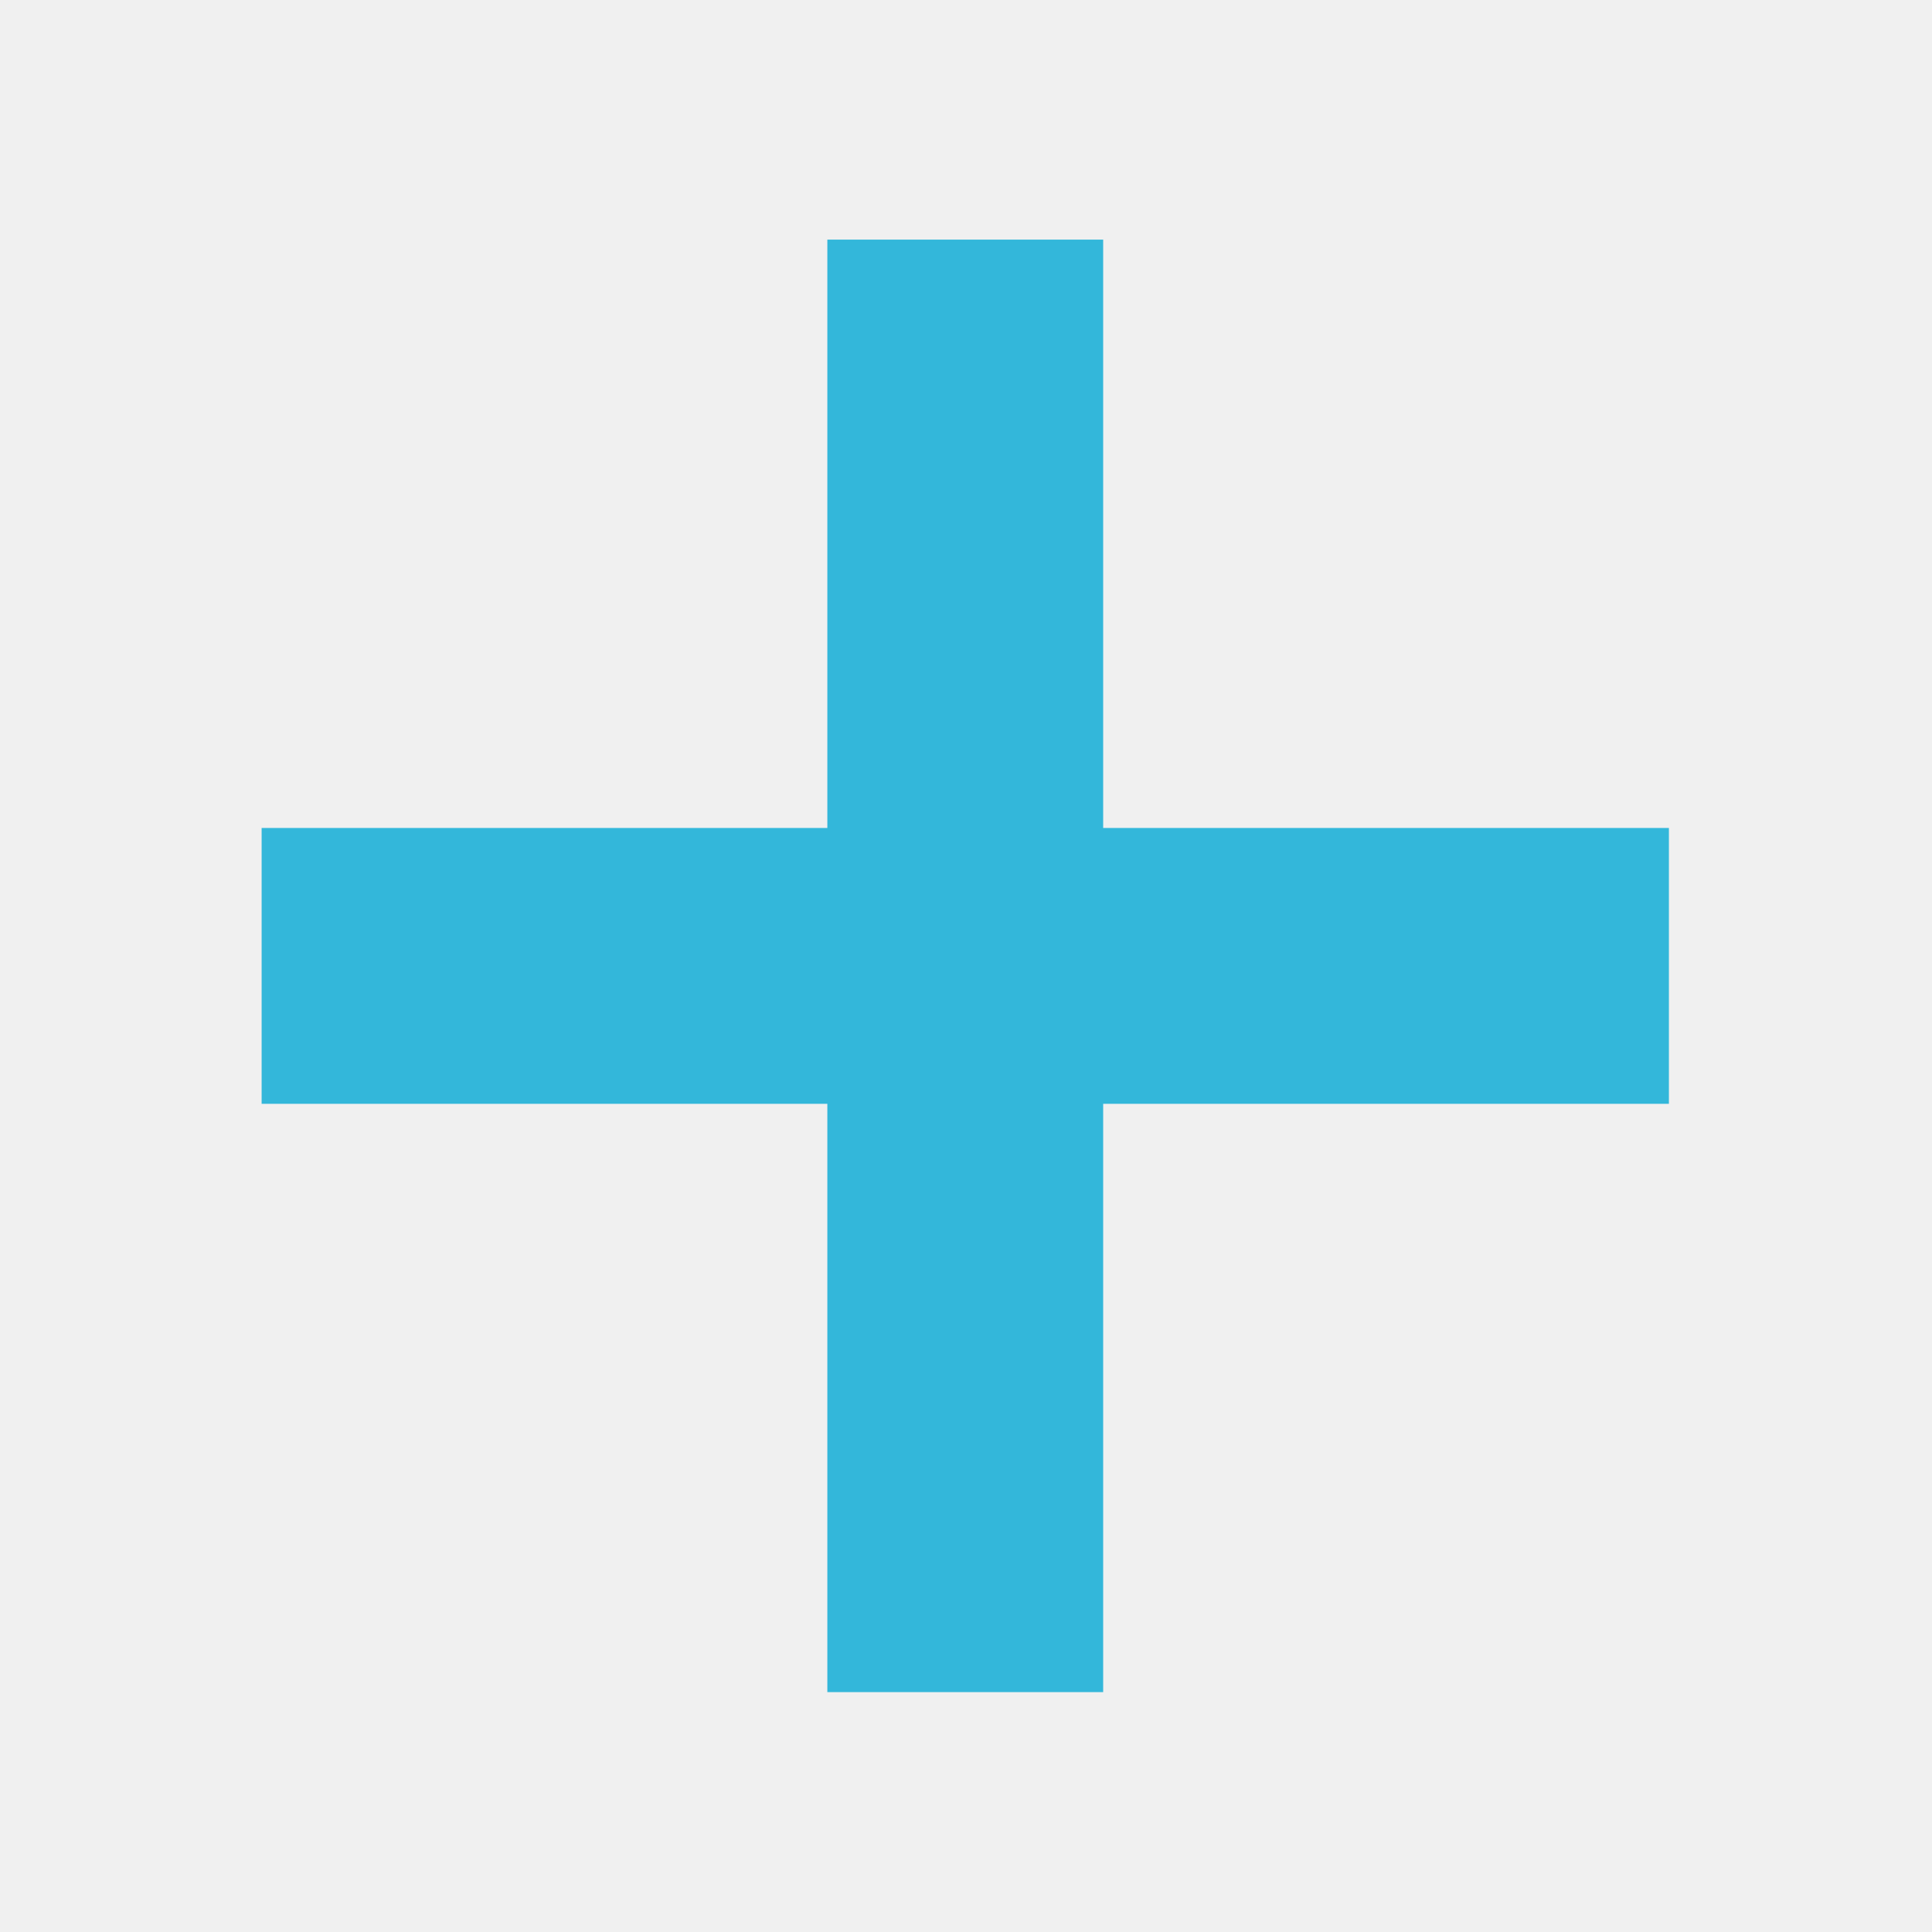
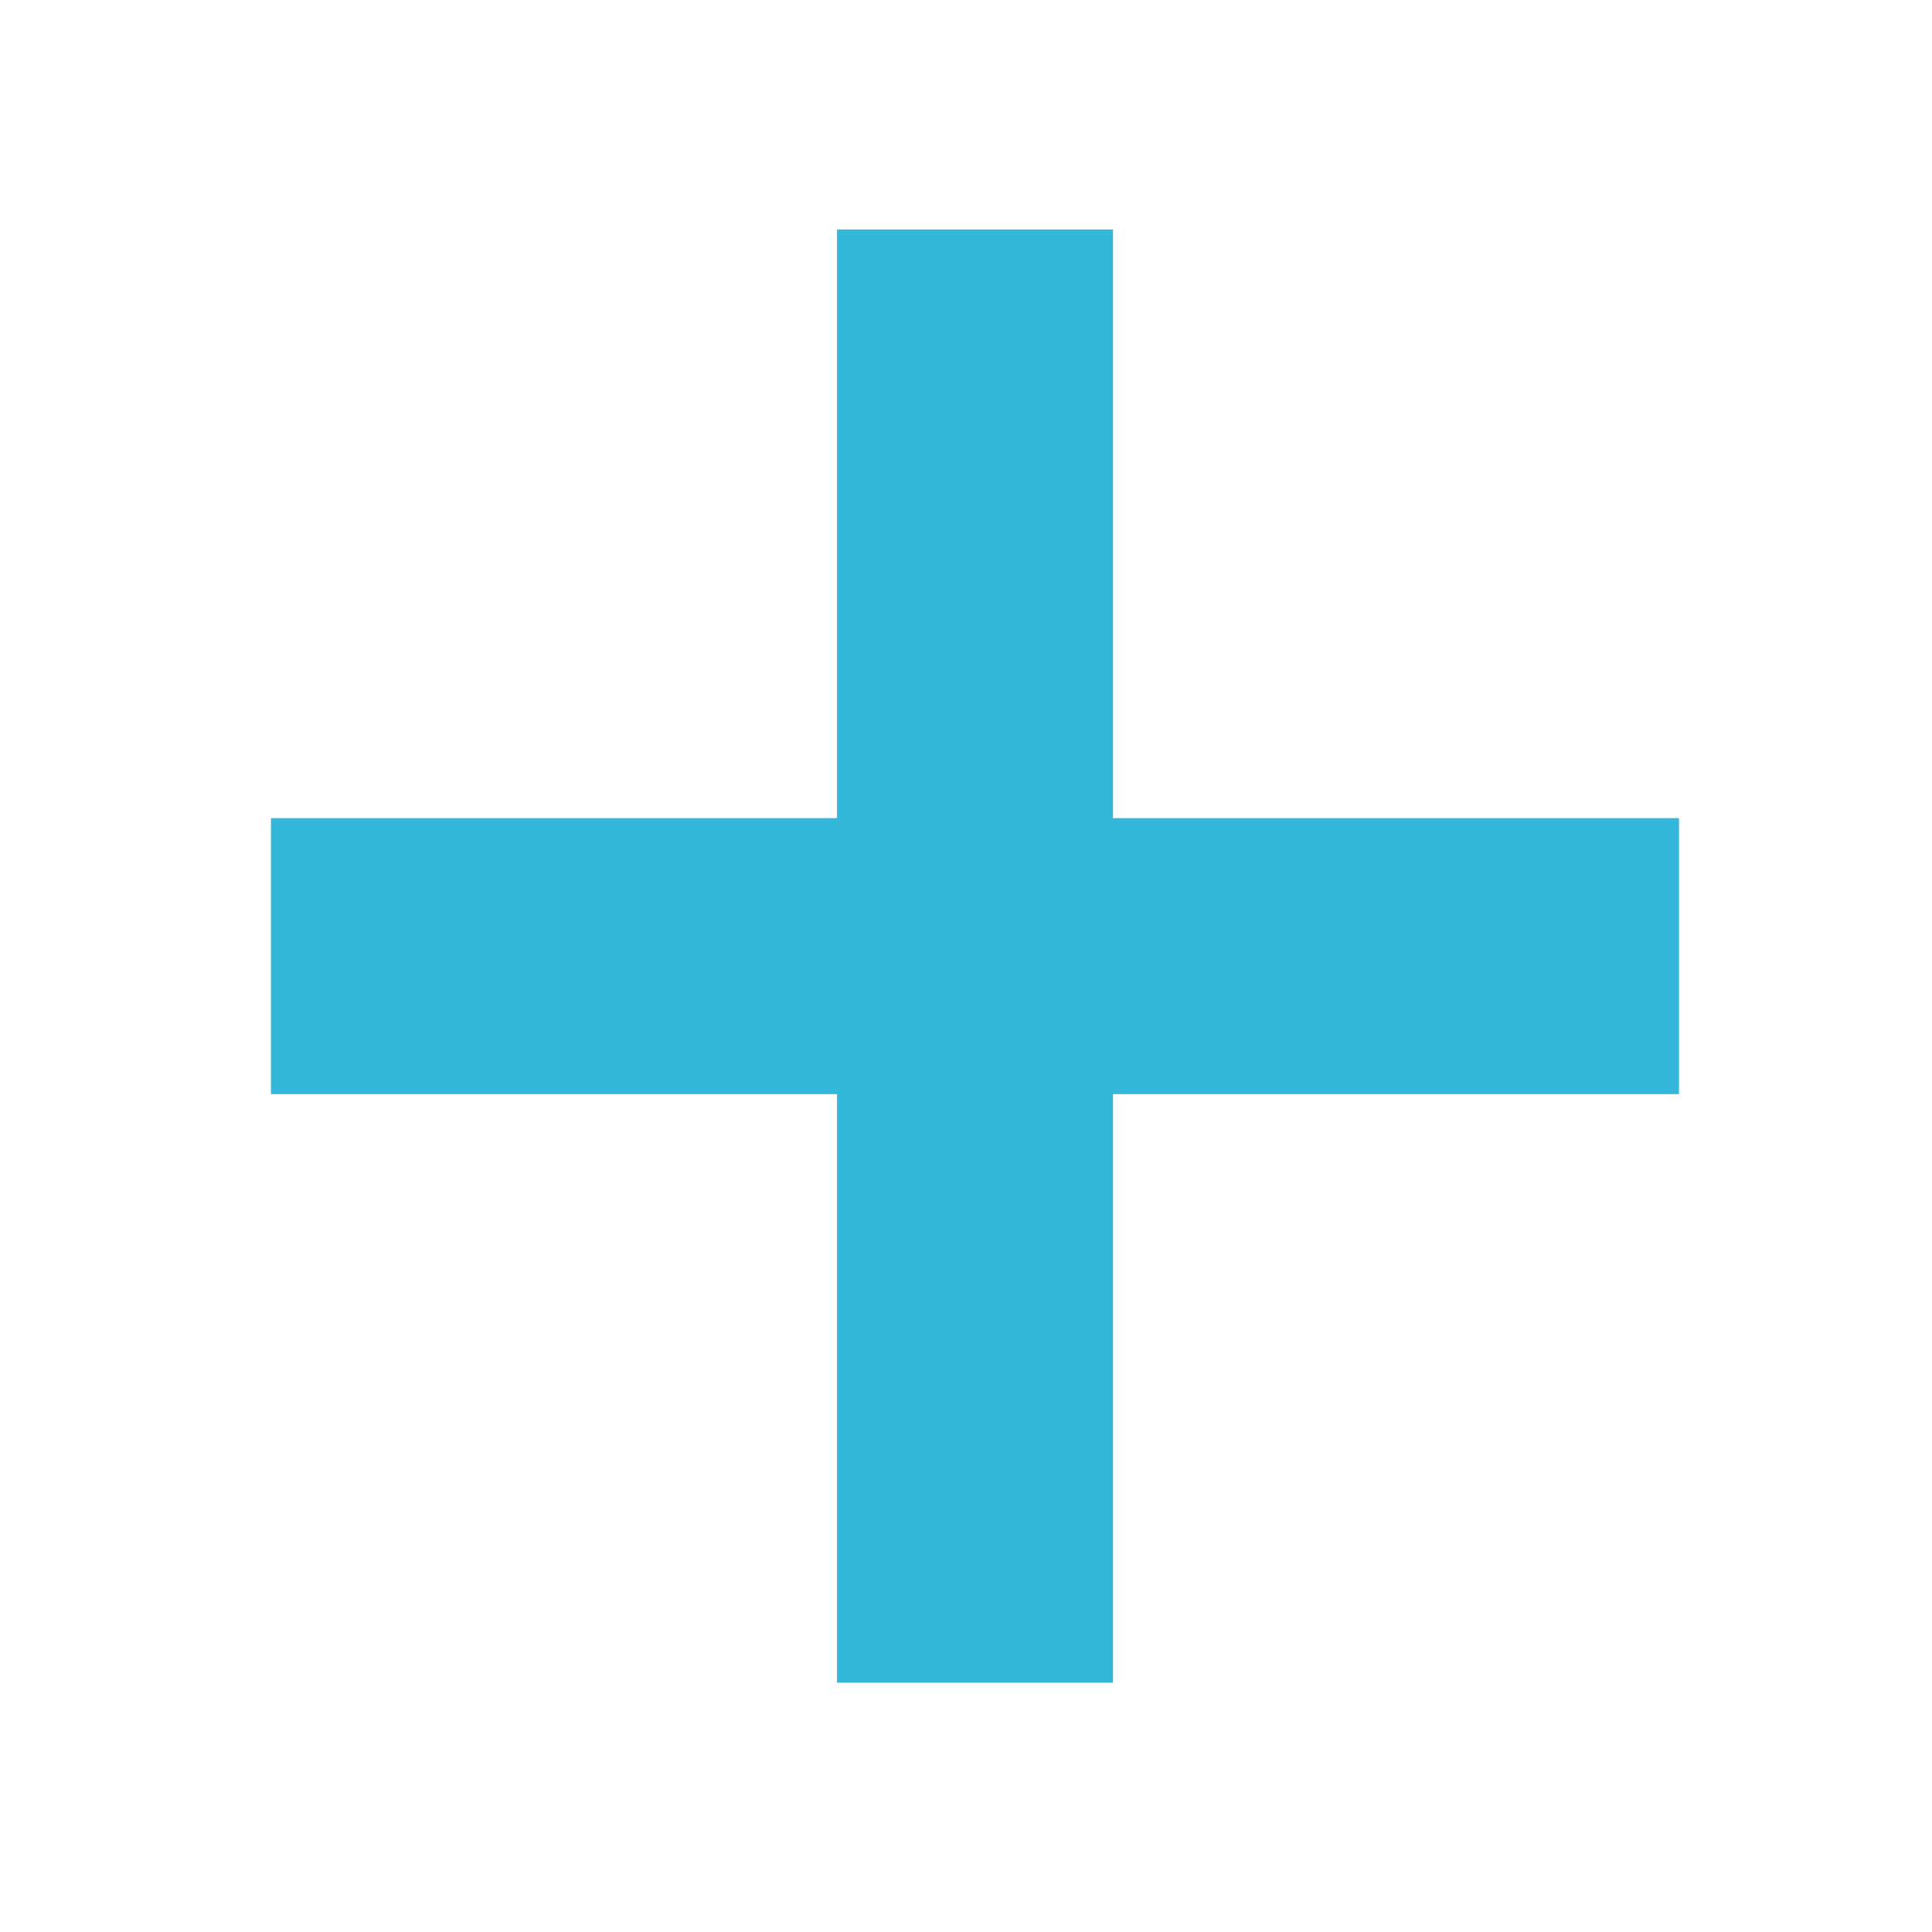
- <svg xmlns="http://www.w3.org/2000/svg" version="1.1" width="21.013" height="21.013" id="svg3774">
-   <defs id="defs3776" />
-   <g transform="translate(-176.7205,-449.4118)" id="layer1">
-     <g id="g4317">
-       <g transform="translate(-39.11702,-1.70692)" id="g4313">
-         <path d="M 218.683,461.624 233.989,461.624" id="path3795" style="fill:none;stroke:#33b7da;stroke-width:3;stroke-linecap:butt;stroke-linejoin:bevel;stroke-miterlimit:4;stroke-opacity:1;stroke-dasharray:none" />
-         <path d="M 226.336,453.725 226.336,469.523" id="path3797" style="fill:none;stroke:#33b7da;stroke-width:3;stroke-linecap:butt;stroke-linejoin:bevel;stroke-miterlimit:4;stroke-opacity:1;stroke-dasharray:none" />
-       </g>
-     </g>
+ <svg xmlns="http://www.w3.org/2000/svg" width="21" height="21">
+   <path fill="#fff" d="M0 0h21v21H0z" />
+   <g fill="none" stroke="#33b7da" stroke-width="3" stroke-linejoin="bevel">
+     <path d="M2.945 10.393H18.25" />
+     <path d="M10.598 2.494V18.29" />
  </g>
</svg>
